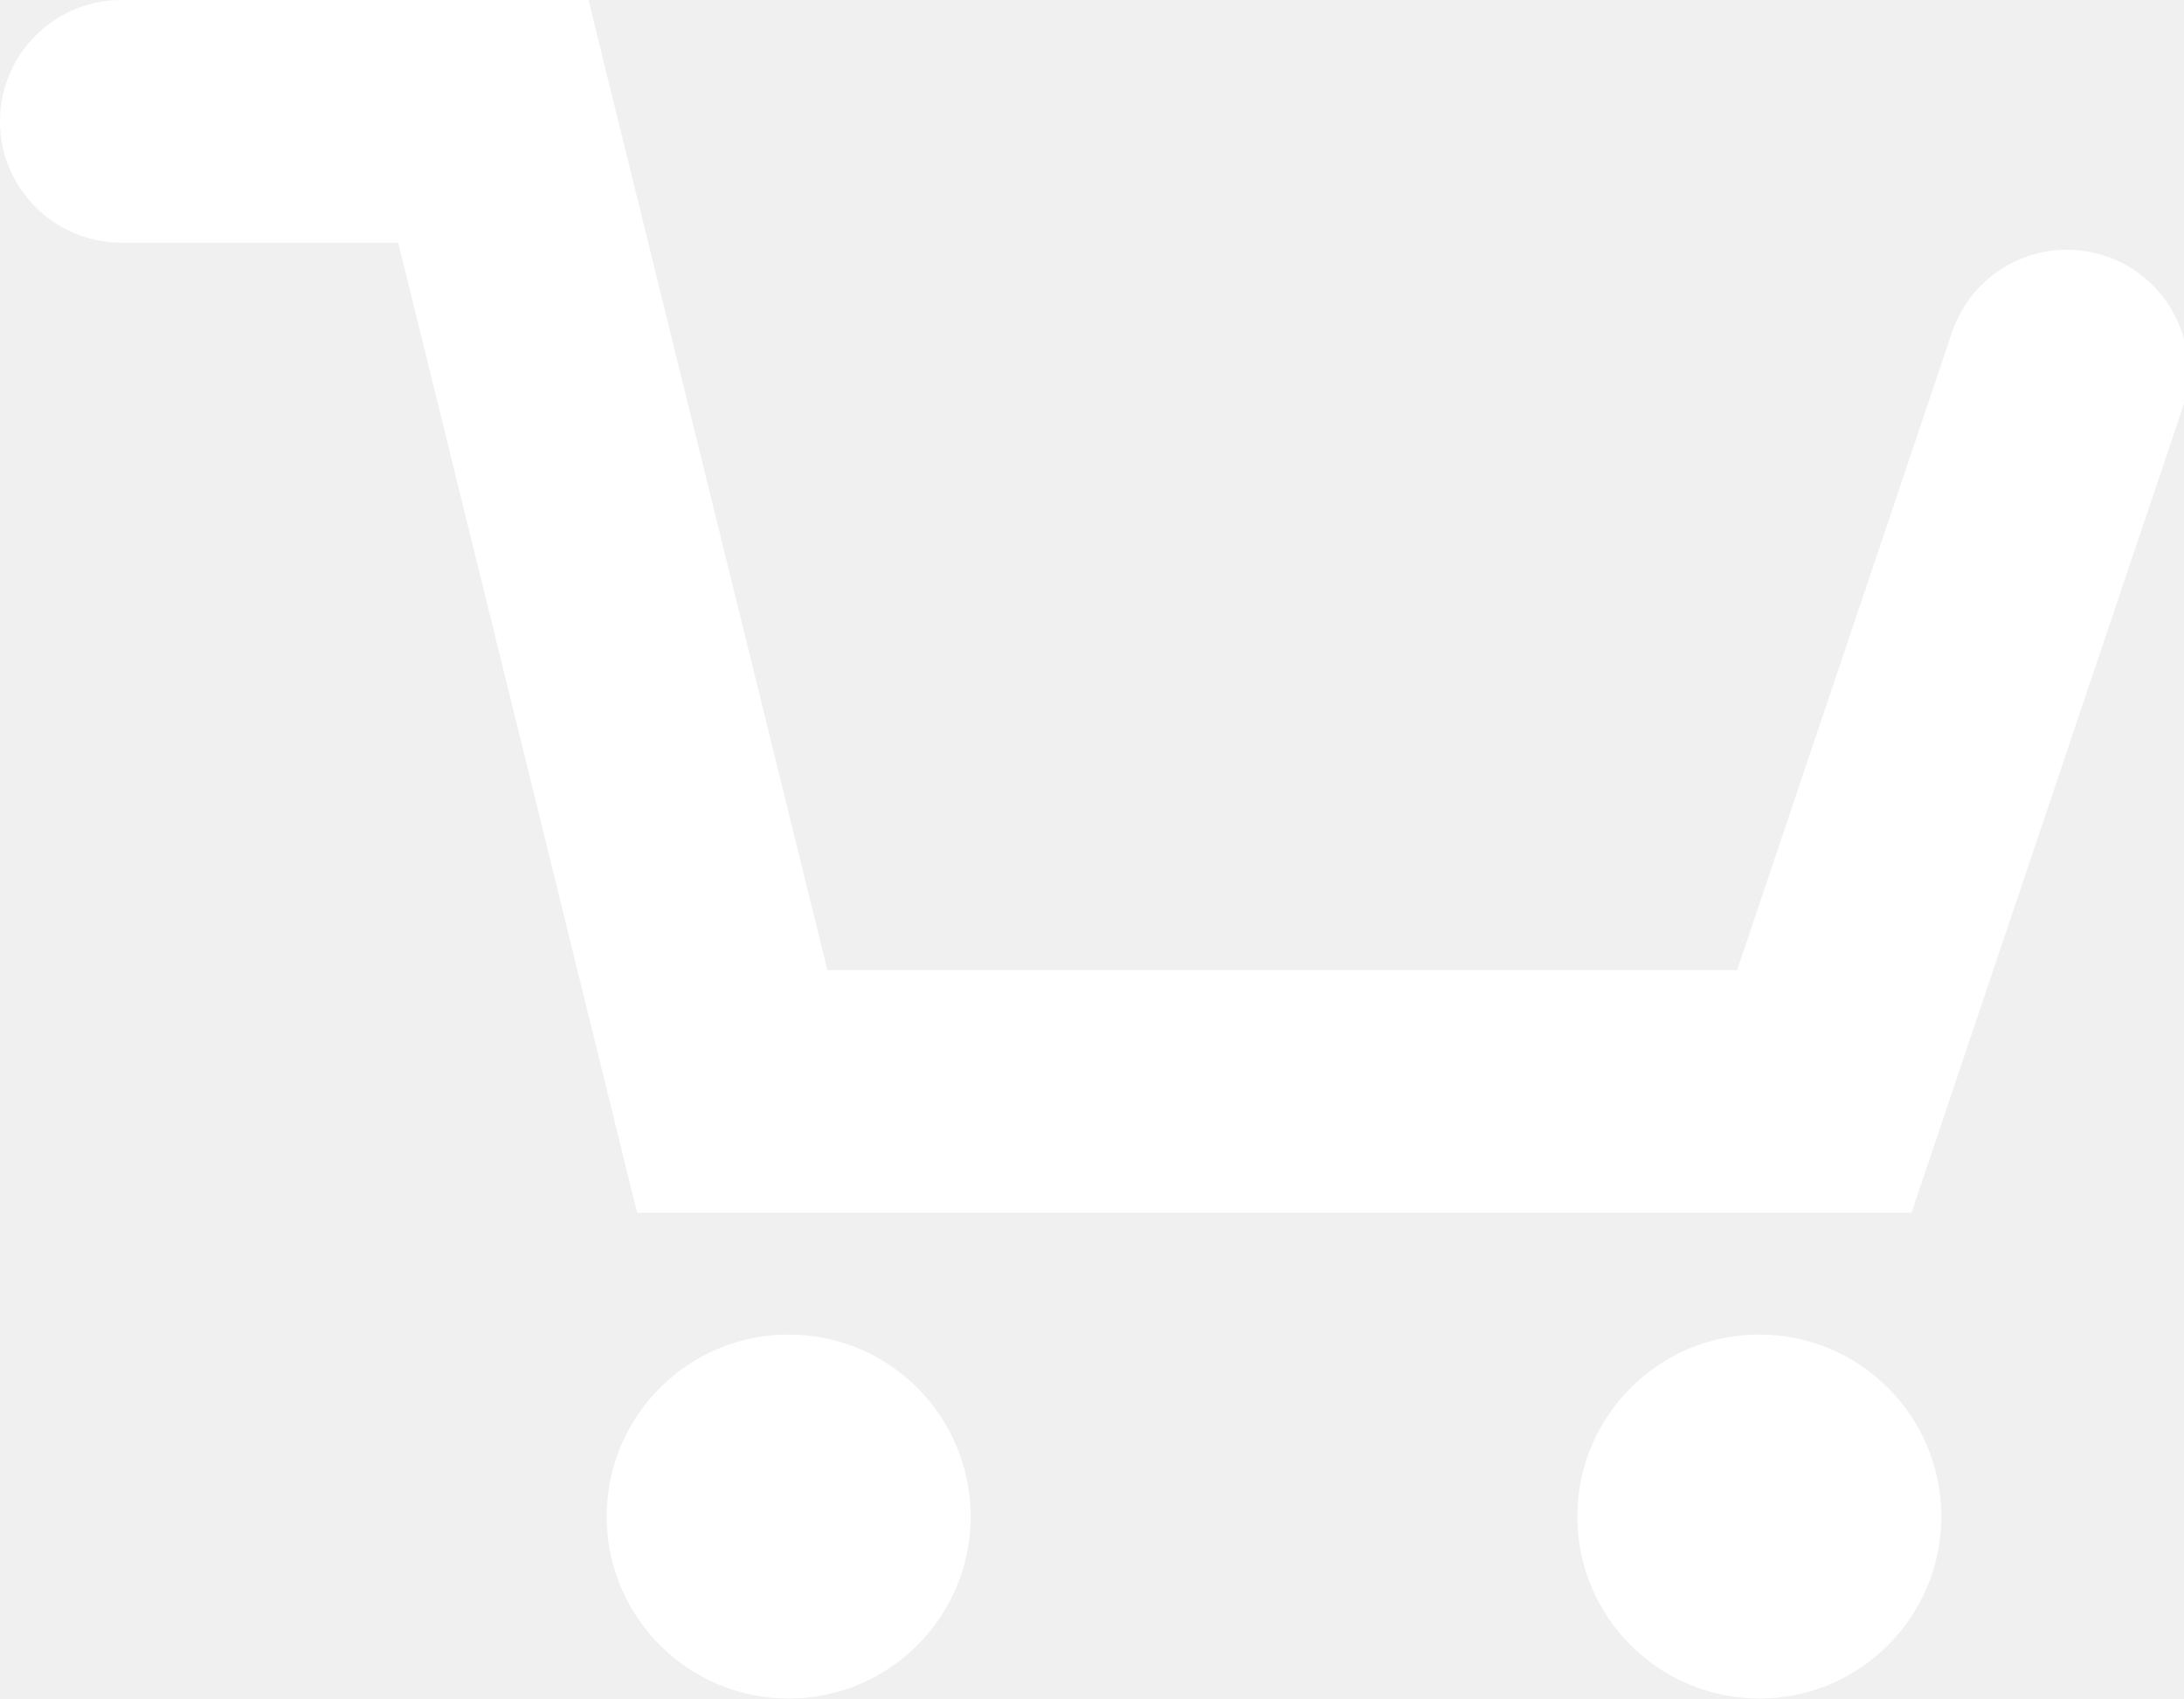
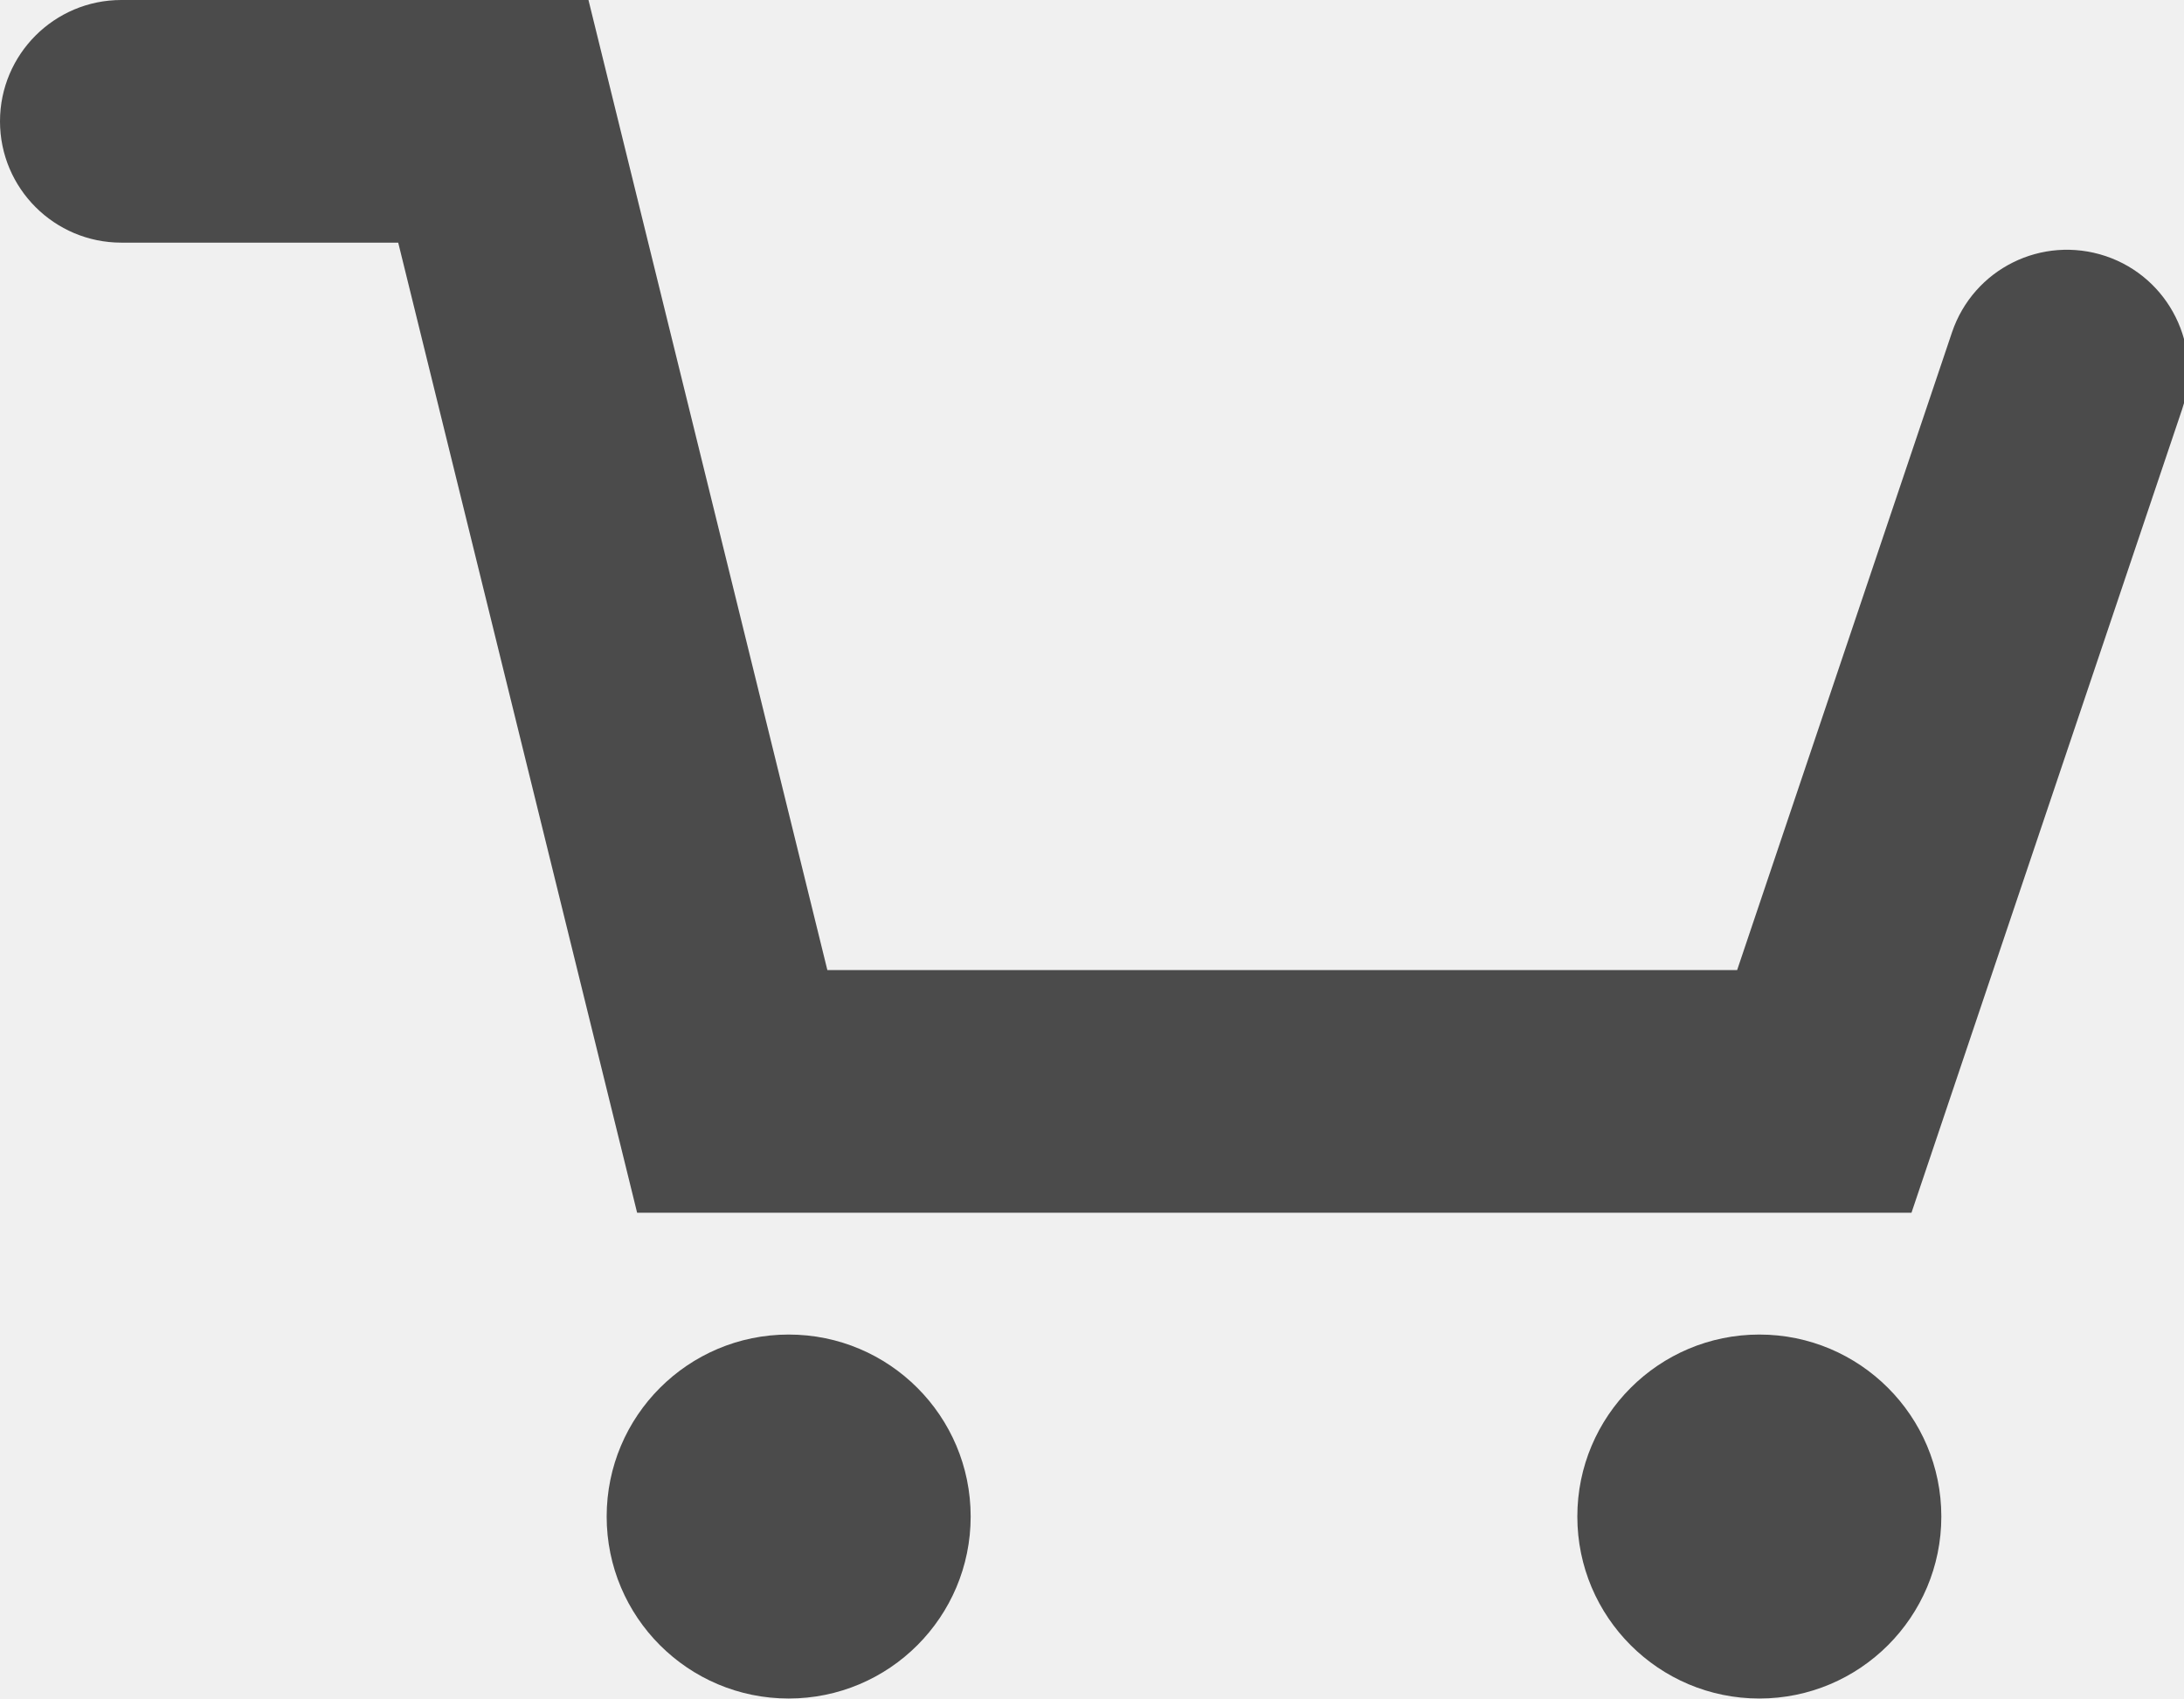
<svg xmlns="http://www.w3.org/2000/svg" class="cart-s" version="1.1" x="0px" y="0px" width="18px" height="14px" viewBox="0 0 18 14" enable-background="new 0 0 18 14" xml:space="preserve">
-   <path fill="white" d="M15.754,9.996H5.251L3.282,2H1C0.448,2,0,1.552,0,1s0.448-1,1-1h3.85l1.969,7.996h7.498l1.771-5.257                     c0.177-0.522,0.739-0.804,1.267-0.628c0.523,0.176,0.805,0.744,0.628,1.267L15.754,9.996z M5,12.5C5,13.328,5.671,14,6.5,14                     S8,13.328,8,12.5S7.329,11,6.5,11S5,11.672,5,12.5z M13,12.5c0,0.828,0.672,1.5,1.5,1.5s1.5-0.672,1.5-1.5S15.328,11,14.5,11                     S13,11.672,13,12.5z">
-                 </path>
+   <path fill="#4b4b4b" d="M15.754,9.996H5.251L3.282,2H1C0.448,2,0,1.552,0,1s0.448-1,1-1h3.85l1.969,7.996h7.498l1.771-5.257       c0.177-0.522,0.739-0.804,1.267-0.628c0.523,0.176,0.805,0.744,0.628,1.267L15.754,9.996z M5,12.5C5,13.328,5.671,14,6.5,14       S8,13.328,8,12.5S7.329,11,6.5,11S5,11.672,5,12.5z M13,12.5c0,0.828,0.672,1.5,1.5,1.5s1.5-0.672,1.5-1.5S15.328,11,14.5,11       S13,11.672,13,12.5z">
+   </path>
</svg>
